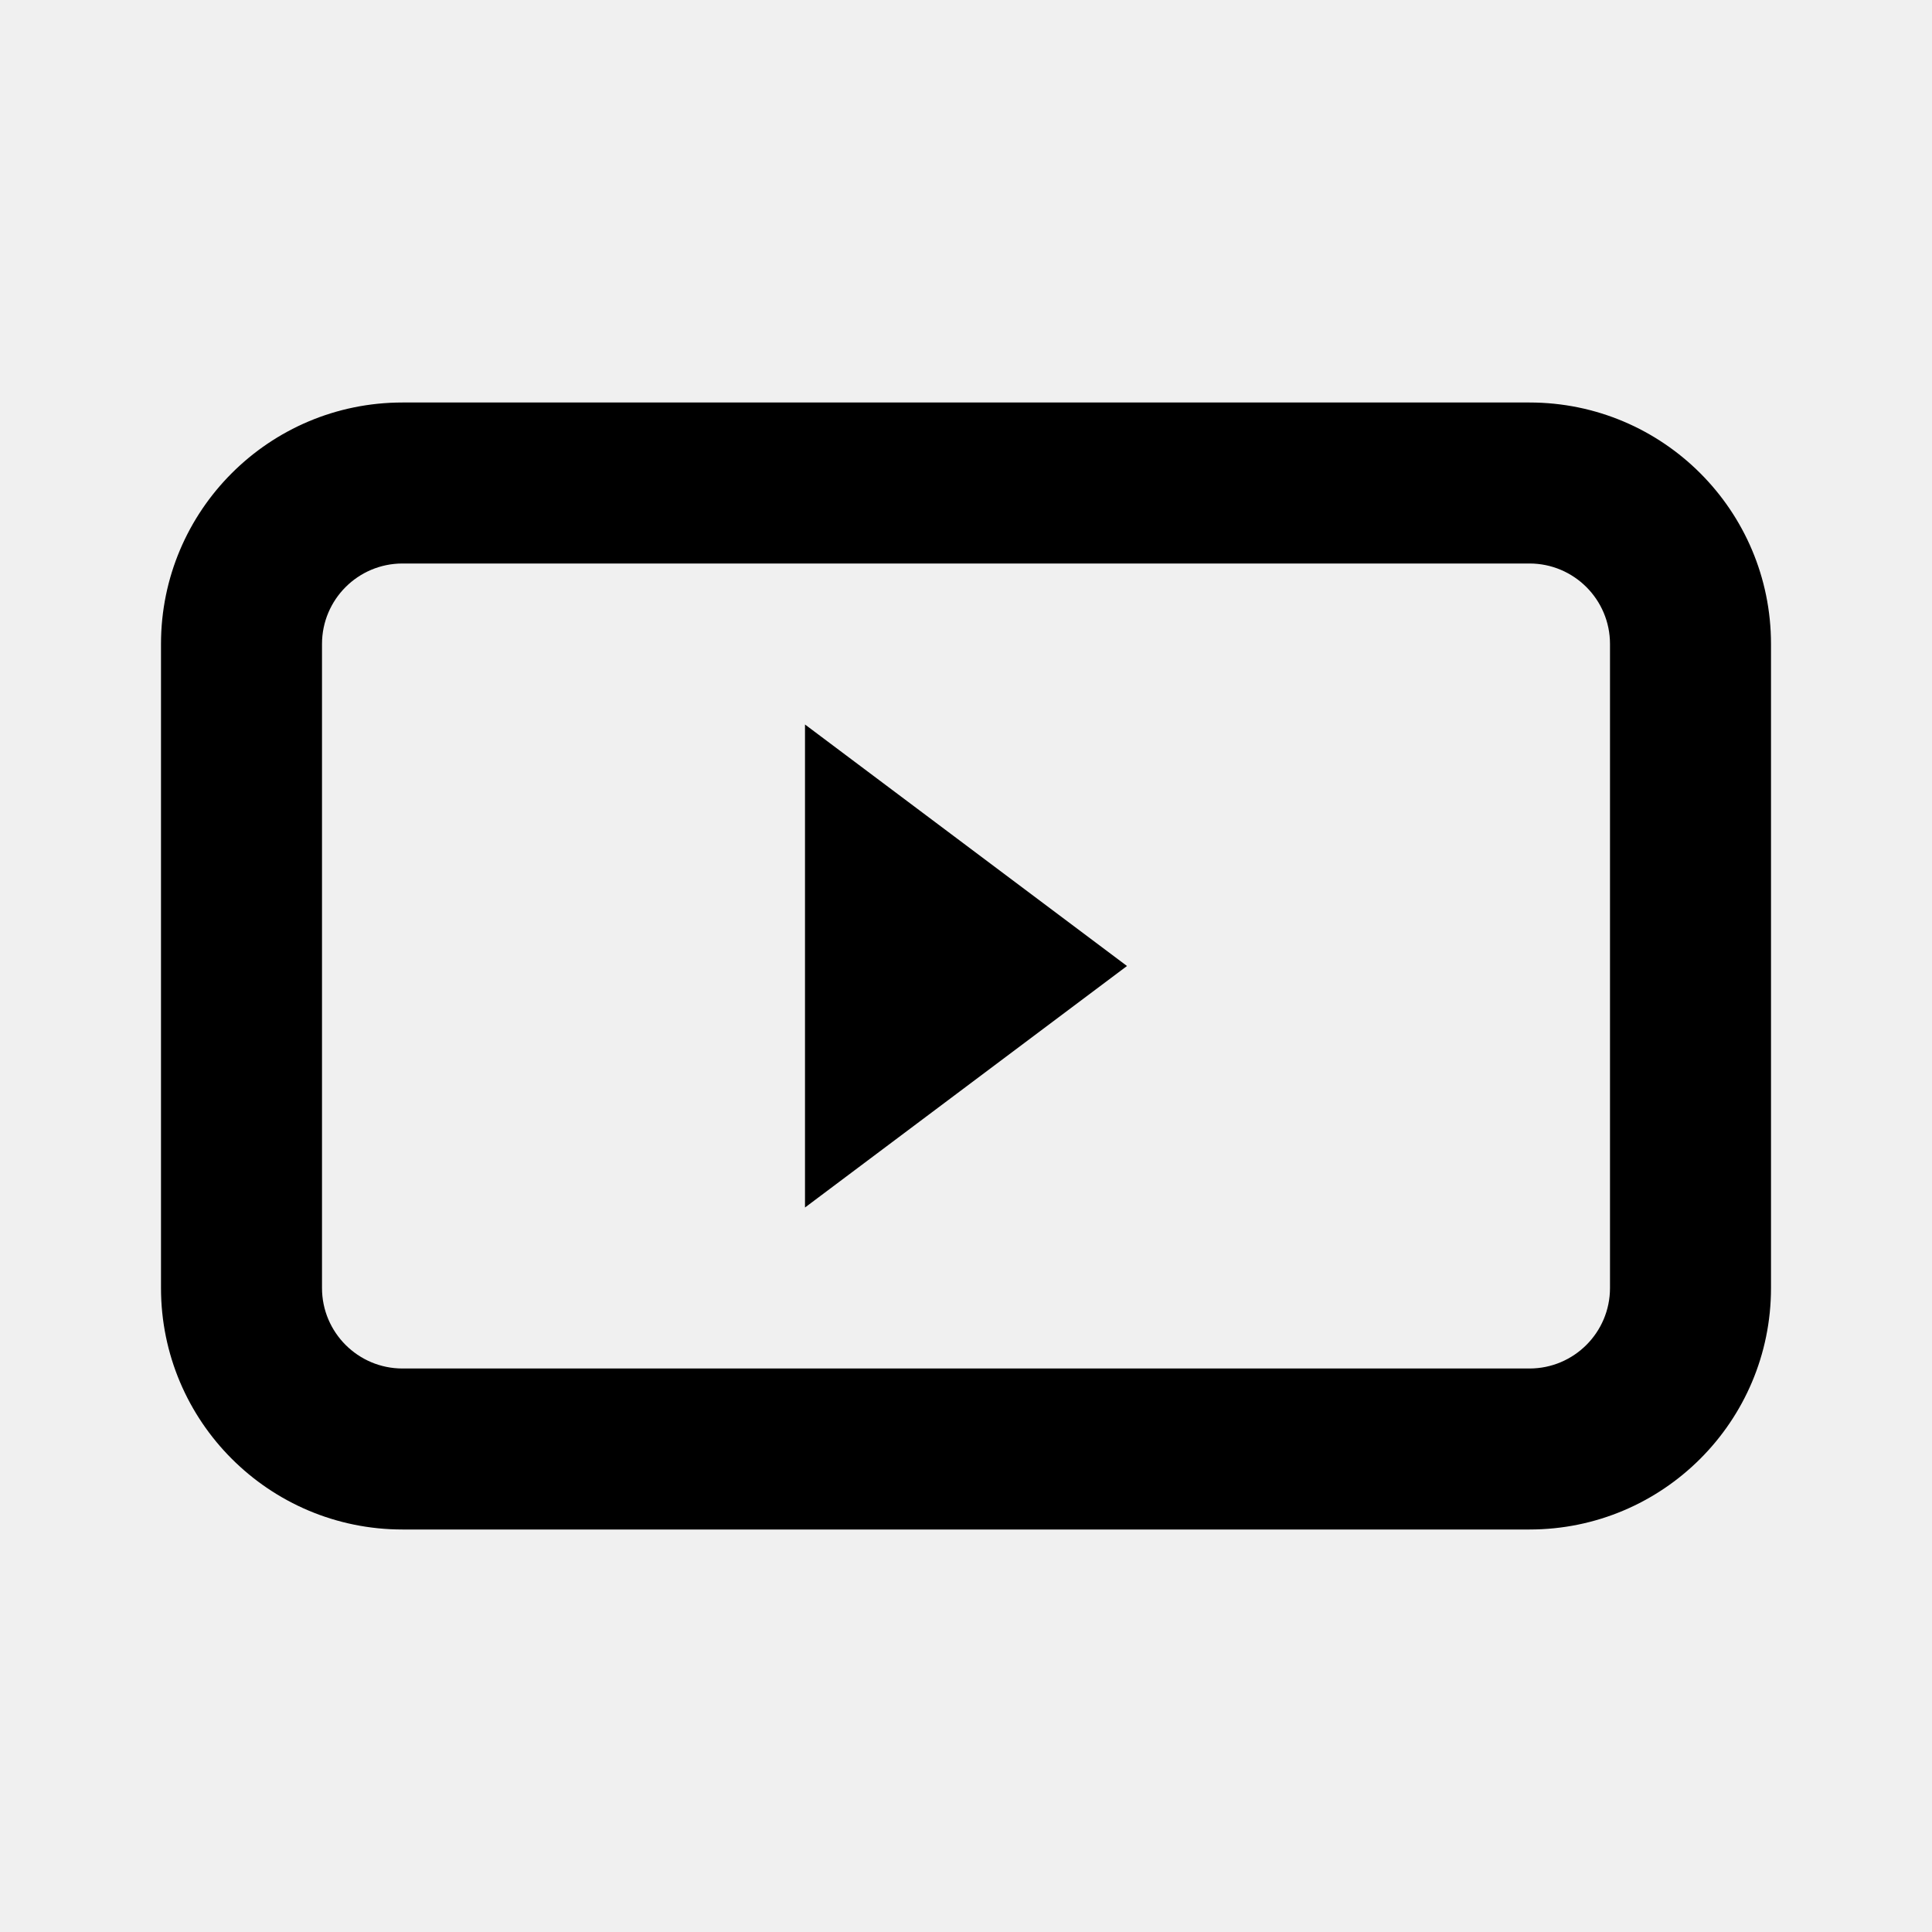
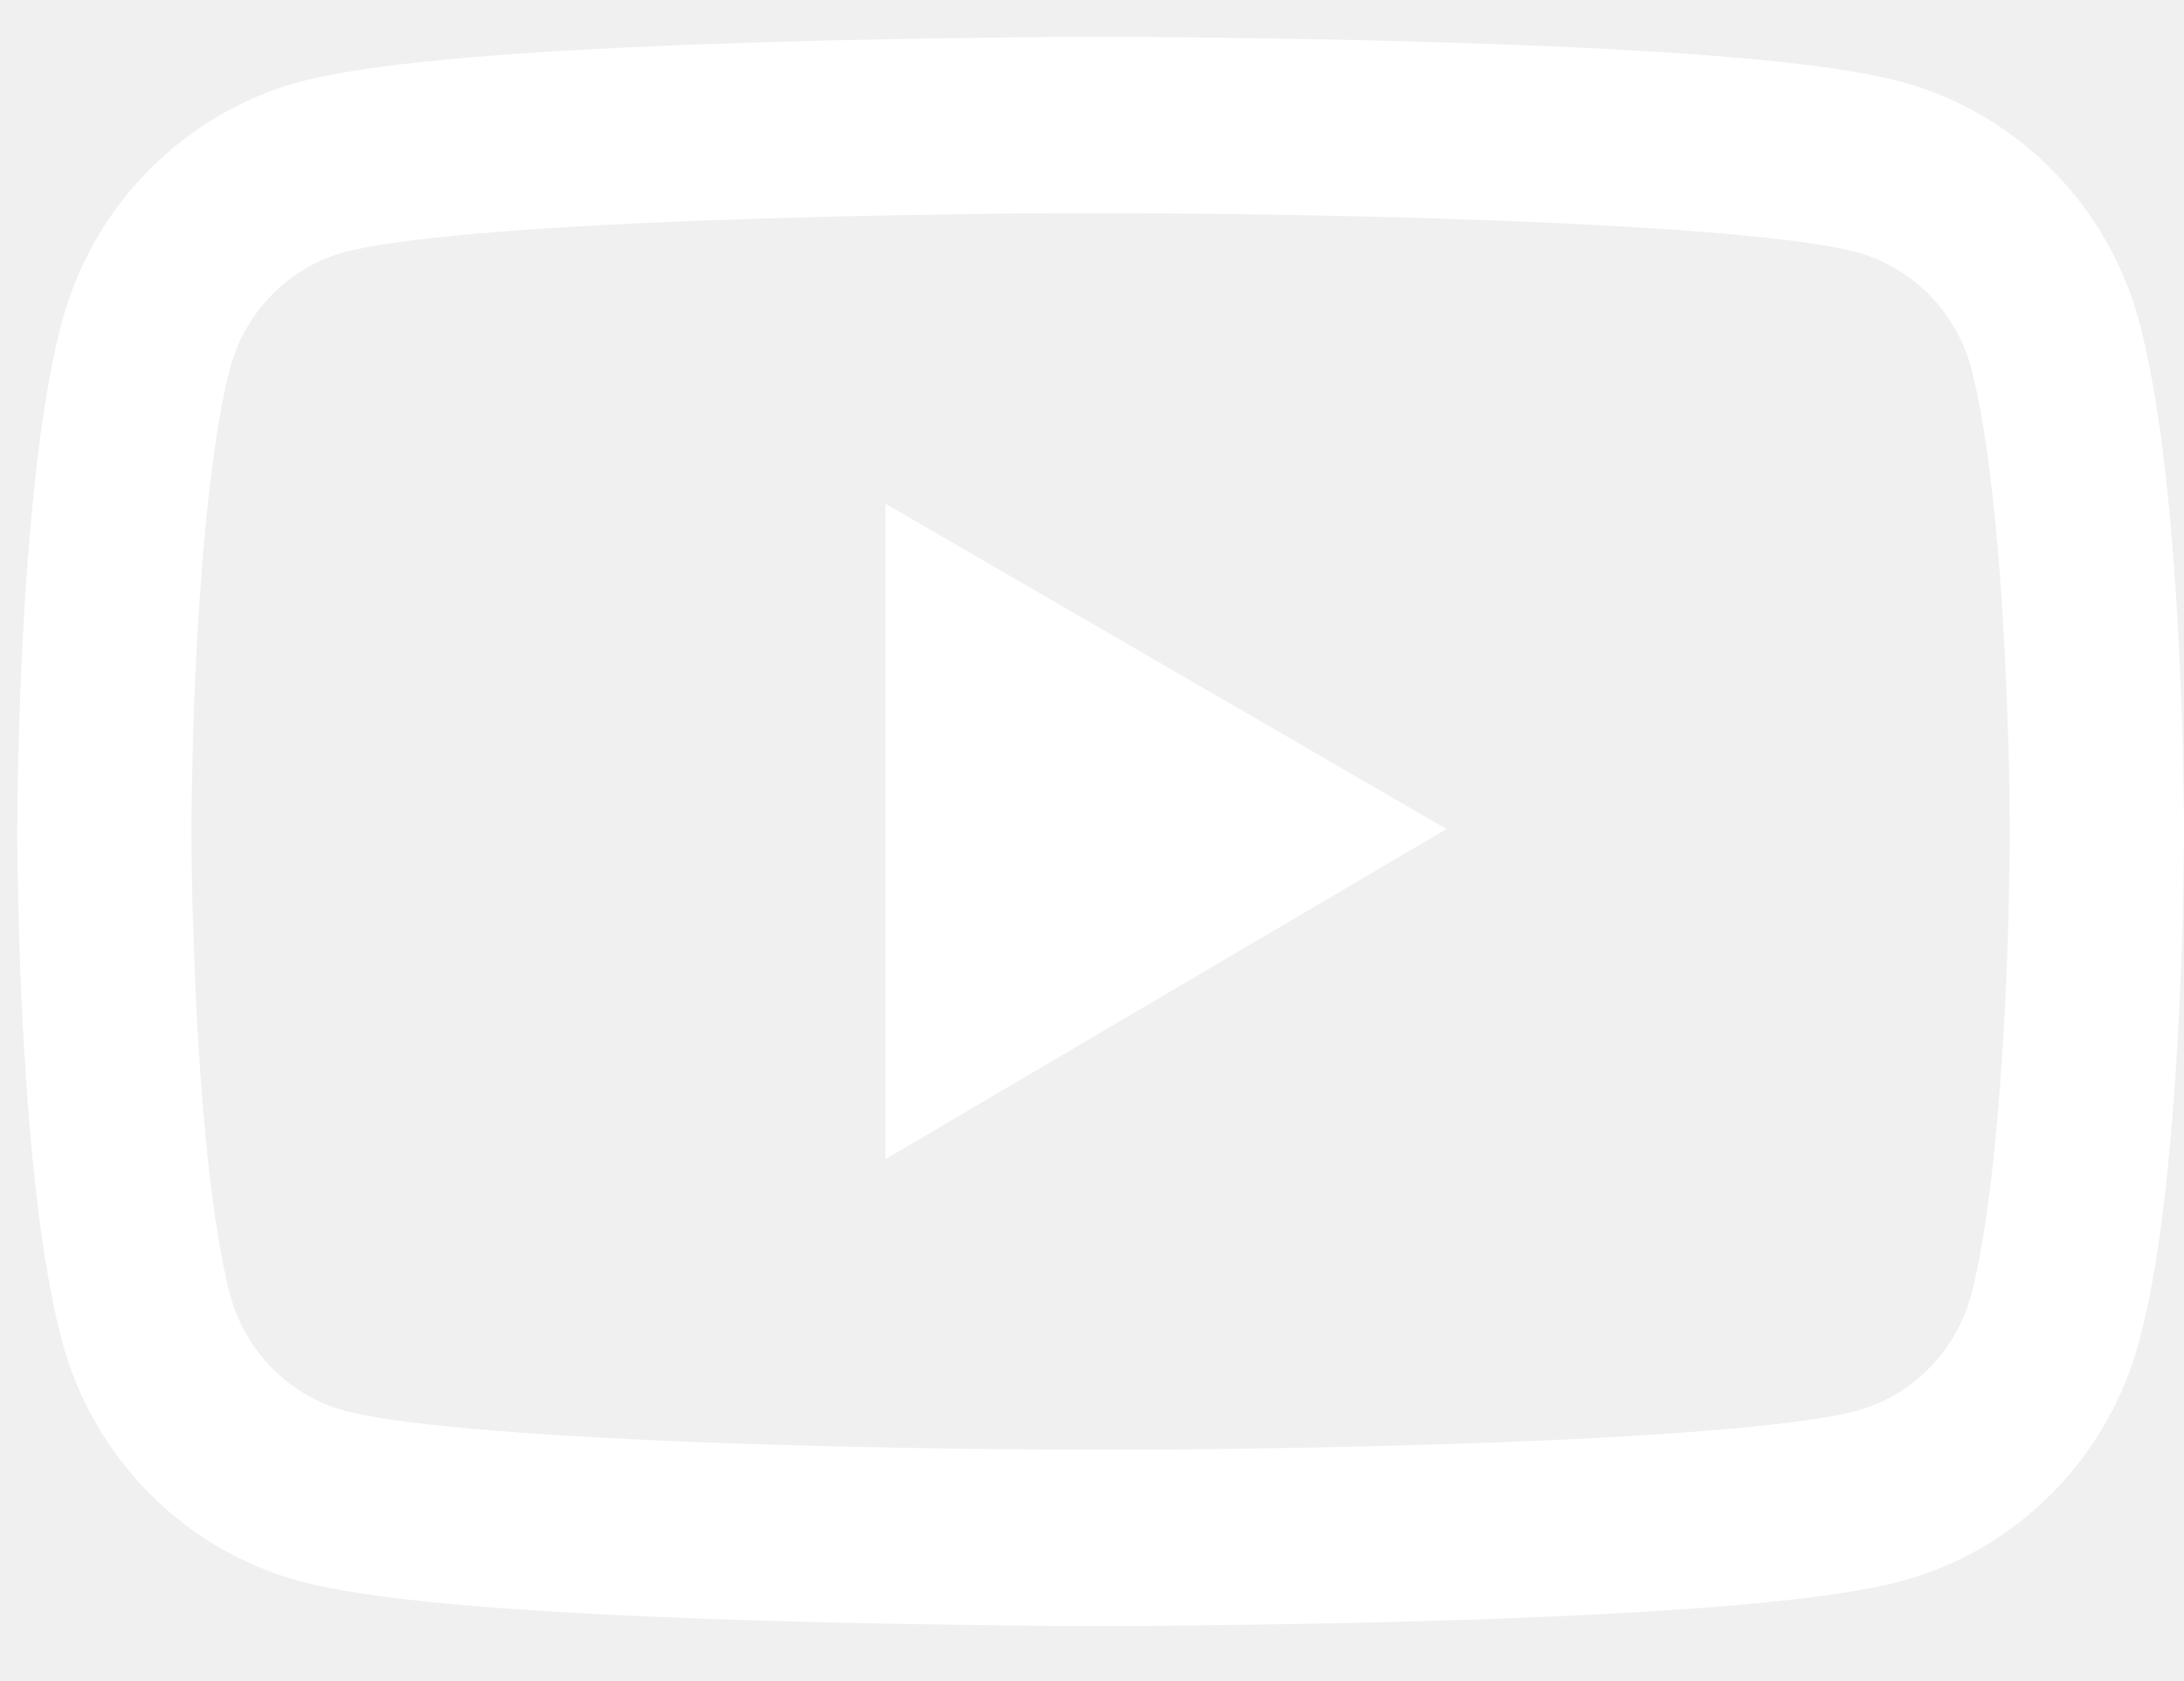
- <svg xmlns="http://www.w3.org/2000/svg" width="24" height="24" viewBox="0 0 24 24" fill="none">
-   <path fill-rule="evenodd" clip-rule="evenodd" d="M5 7H19C19.552 7 20 7.448 20 8V16C20 16.552 19.552 17 19 17H5C4.448 17 4 16.552 4 16V8C4 7.448 4.448 7 5 7ZM2 8C2 6.343 3.343 5 5 5H19C20.657 5 22 6.343 22 8V16C22 17.657 20.657 19 19 19H5C3.343 19 2 17.657 2 16V8ZM10 9L14 12L10 15V9Z" fill="currentColor" />
+ <svg xmlns="http://www.w3.org/2000/svg" width="26" height="20" viewBox="0 0 26 20" fill="none">
+   <path d="M26 9.816C26 9.752 26 9.679 25.997 9.594C25.994 9.359 25.988 9.094 25.983 8.811C25.96 7.999 25.919 7.19 25.856 6.427C25.77 5.376 25.643 4.5 25.47 3.842C25.288 3.156 24.931 2.529 24.434 2.026C23.938 1.523 23.319 1.161 22.64 0.975C21.826 0.754 20.231 0.617 17.985 0.532C16.917 0.492 15.774 0.465 14.631 0.451C14.231 0.445 13.86 0.442 13.526 0.439H12.68C12.346 0.442 11.974 0.445 11.574 0.451C10.431 0.465 9.288 0.492 8.22 0.532C5.975 0.62 4.377 0.757 3.565 0.975C2.886 1.16 2.268 1.523 1.771 2.026C1.274 2.529 0.917 3.155 0.735 3.842C0.56 4.5 0.436 5.376 0.35 6.427C0.286 7.19 0.246 7.999 0.223 8.811C0.214 9.094 0.211 9.359 0.208 9.594C0.208 9.679 0.206 9.752 0.206 9.816V9.979C0.206 10.043 0.206 10.116 0.208 10.2C0.211 10.436 0.217 10.701 0.223 10.983C0.246 11.795 0.286 12.604 0.35 13.367C0.436 14.418 0.563 15.294 0.735 15.952C1.104 17.346 2.186 18.447 3.565 18.82C4.377 19.041 5.975 19.177 8.22 19.262C9.288 19.303 10.431 19.329 11.574 19.343C11.974 19.349 12.346 19.352 12.68 19.355H13.526C13.86 19.352 14.231 19.349 14.631 19.343C15.774 19.329 16.917 19.303 17.985 19.262C20.231 19.175 21.828 19.038 22.64 18.82C24.019 18.447 25.102 17.349 25.47 15.952C25.646 15.294 25.77 14.418 25.856 13.367C25.919 12.604 25.96 11.795 25.983 10.983C25.991 10.701 25.994 10.436 25.997 10.2C25.997 10.116 26 10.043 26 9.979V9.816ZM23.927 9.967C23.927 10.028 23.927 10.095 23.924 10.174C23.921 10.401 23.916 10.651 23.91 10.922C23.89 11.696 23.849 12.47 23.789 13.19C23.711 14.127 23.602 14.895 23.467 15.411C23.288 16.083 22.764 16.616 22.102 16.793C21.497 16.956 19.975 17.087 17.905 17.166C16.857 17.207 15.728 17.233 14.603 17.247C14.208 17.253 13.843 17.256 13.514 17.256H12.691L11.603 17.247C10.477 17.233 9.352 17.207 8.301 17.166C6.231 17.084 4.705 16.956 4.104 16.793C3.441 16.613 2.917 16.083 2.739 15.411C2.604 14.895 2.494 14.127 2.417 13.19C2.356 12.47 2.319 11.696 2.296 10.922C2.287 10.651 2.284 10.398 2.281 10.174C2.281 10.095 2.278 10.025 2.278 9.967V9.827C2.278 9.766 2.278 9.699 2.281 9.621C2.284 9.394 2.29 9.143 2.296 8.872C2.316 8.098 2.356 7.324 2.417 6.605C2.494 5.667 2.604 4.899 2.739 4.384C2.917 3.711 3.441 3.178 4.104 3.001C4.708 2.838 6.231 2.707 8.301 2.628C9.349 2.588 10.477 2.561 11.603 2.547C11.997 2.541 12.363 2.538 12.691 2.538H13.514L14.603 2.547C15.728 2.561 16.854 2.588 17.905 2.628C19.975 2.71 21.5 2.838 22.102 3.001C22.764 3.181 23.288 3.711 23.467 4.384C23.602 4.899 23.711 5.667 23.789 6.605C23.849 7.324 23.887 8.098 23.91 8.872C23.919 9.143 23.921 9.396 23.924 9.621C23.924 9.699 23.927 9.769 23.927 9.827V9.967ZM10.541 13.798L17.22 9.868L10.541 5.996V13.798Z" fill="white" />
</svg>
